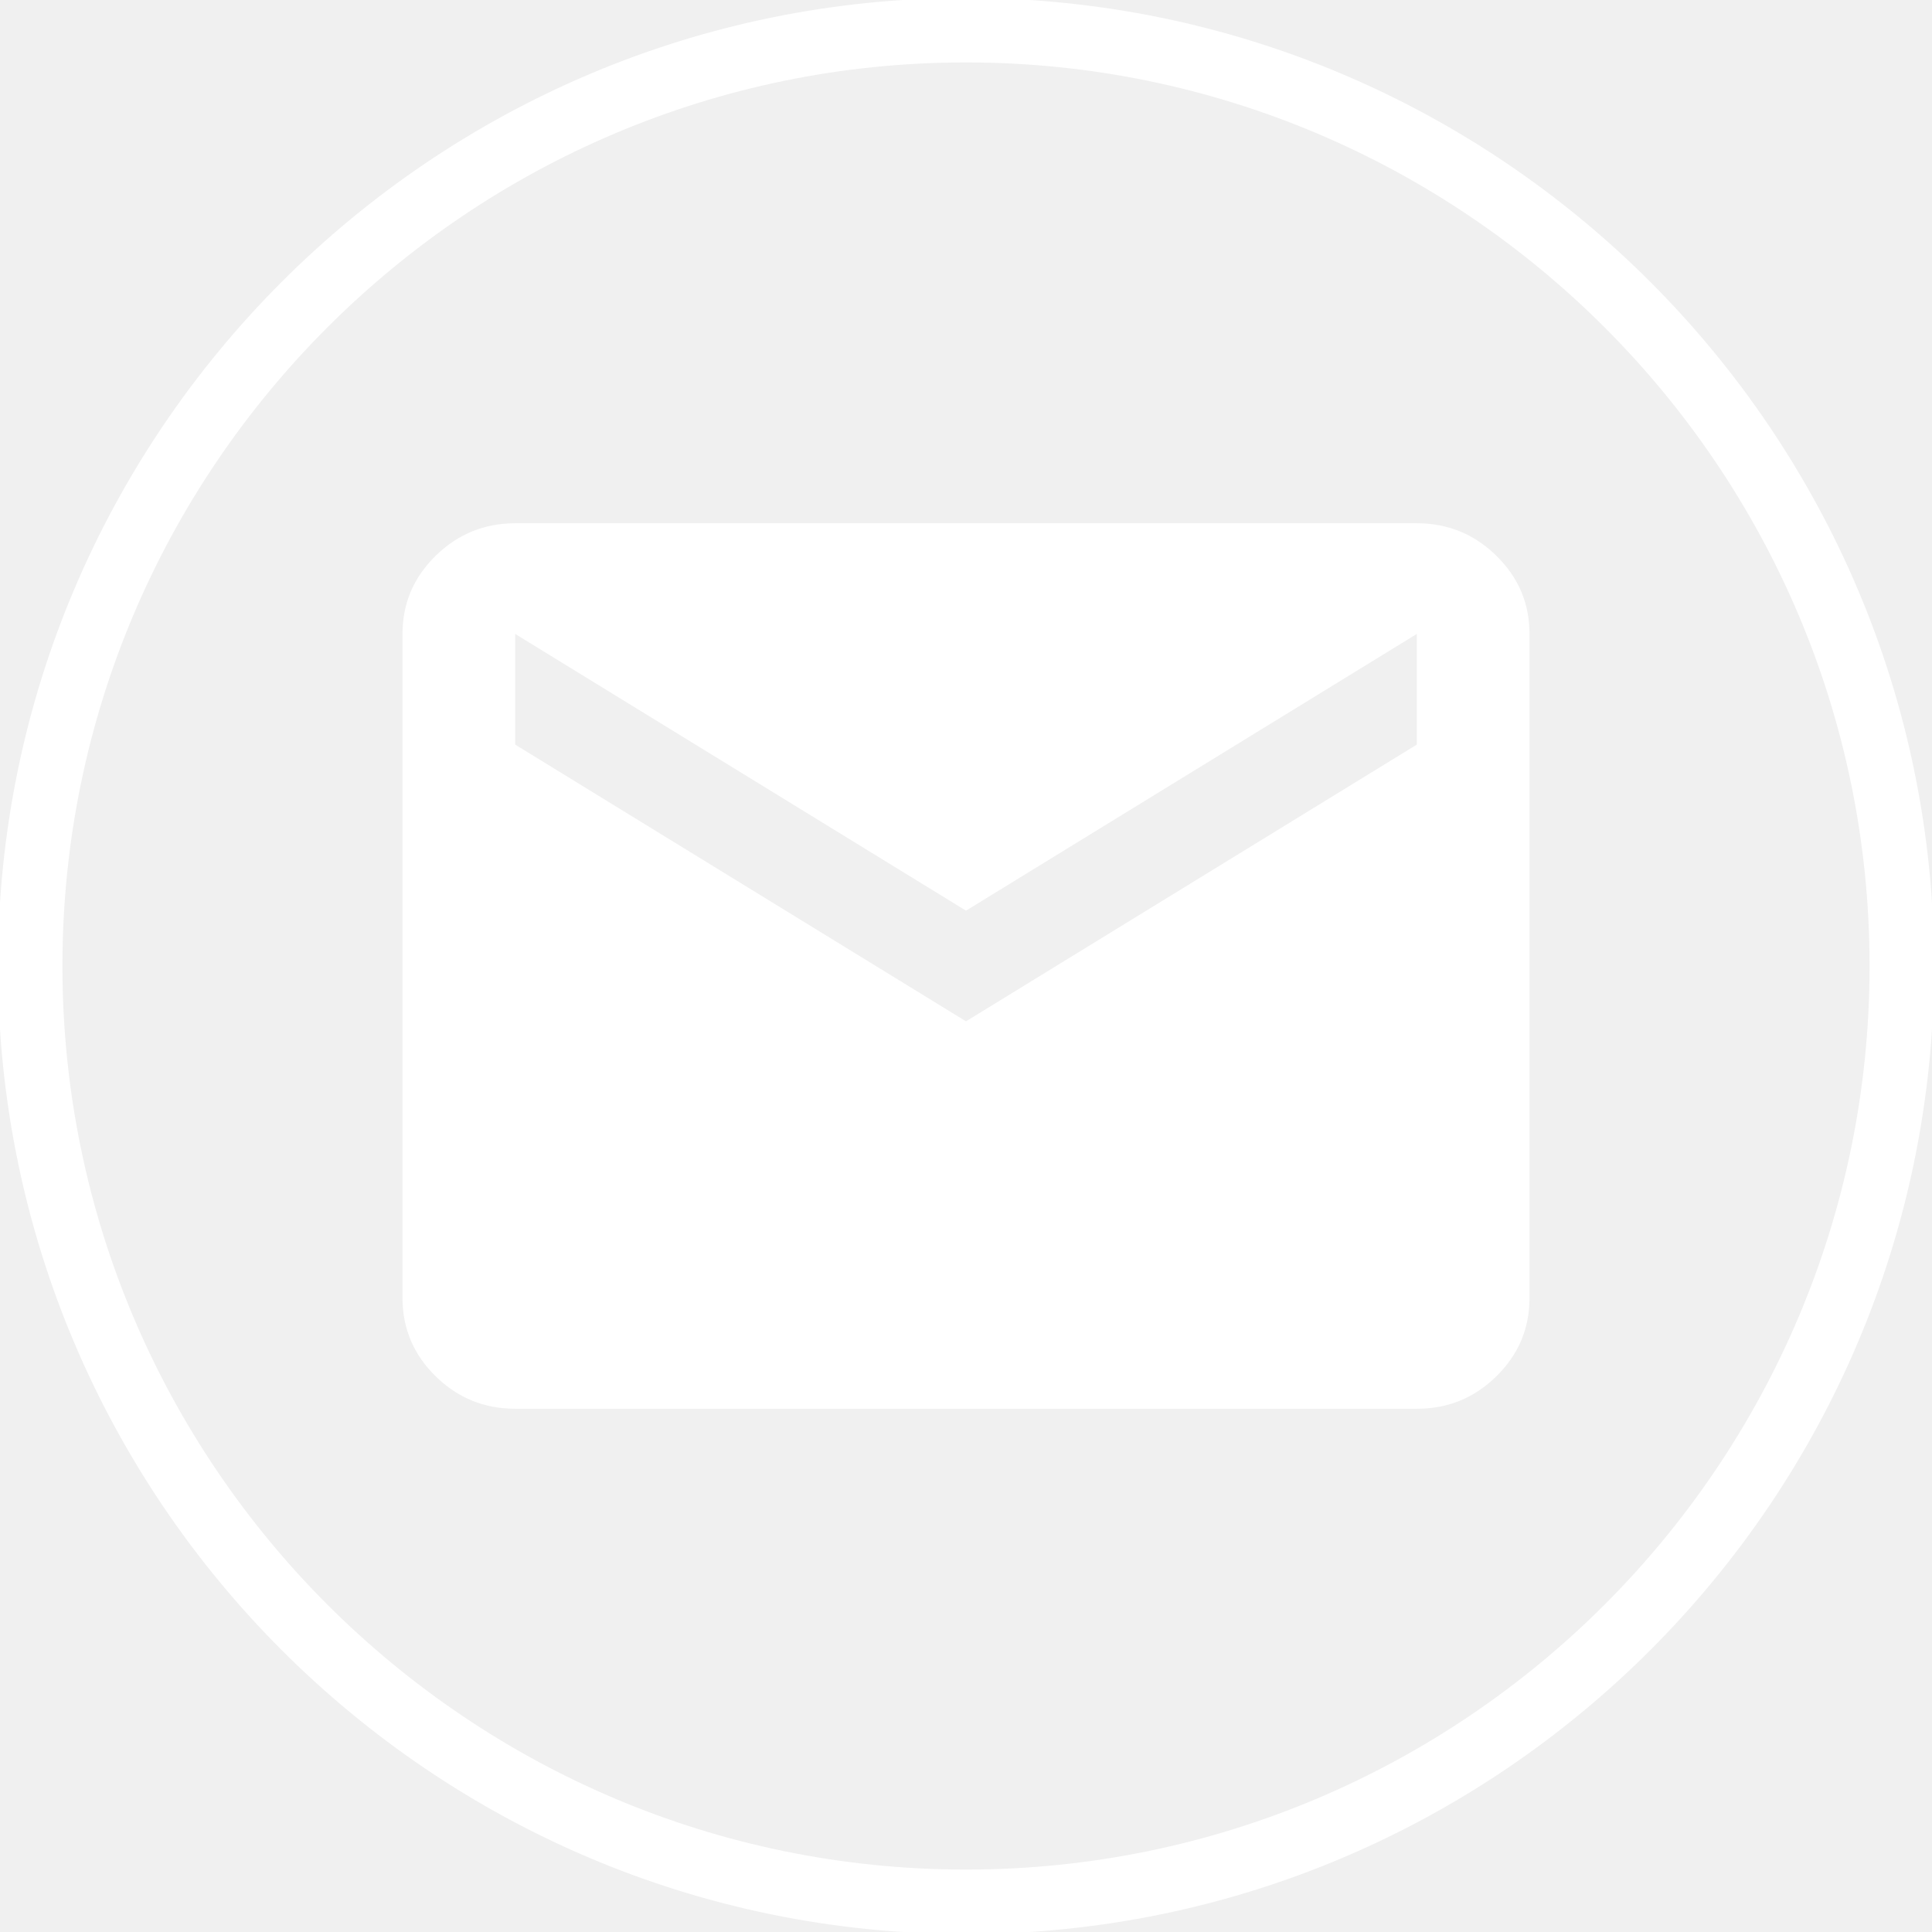
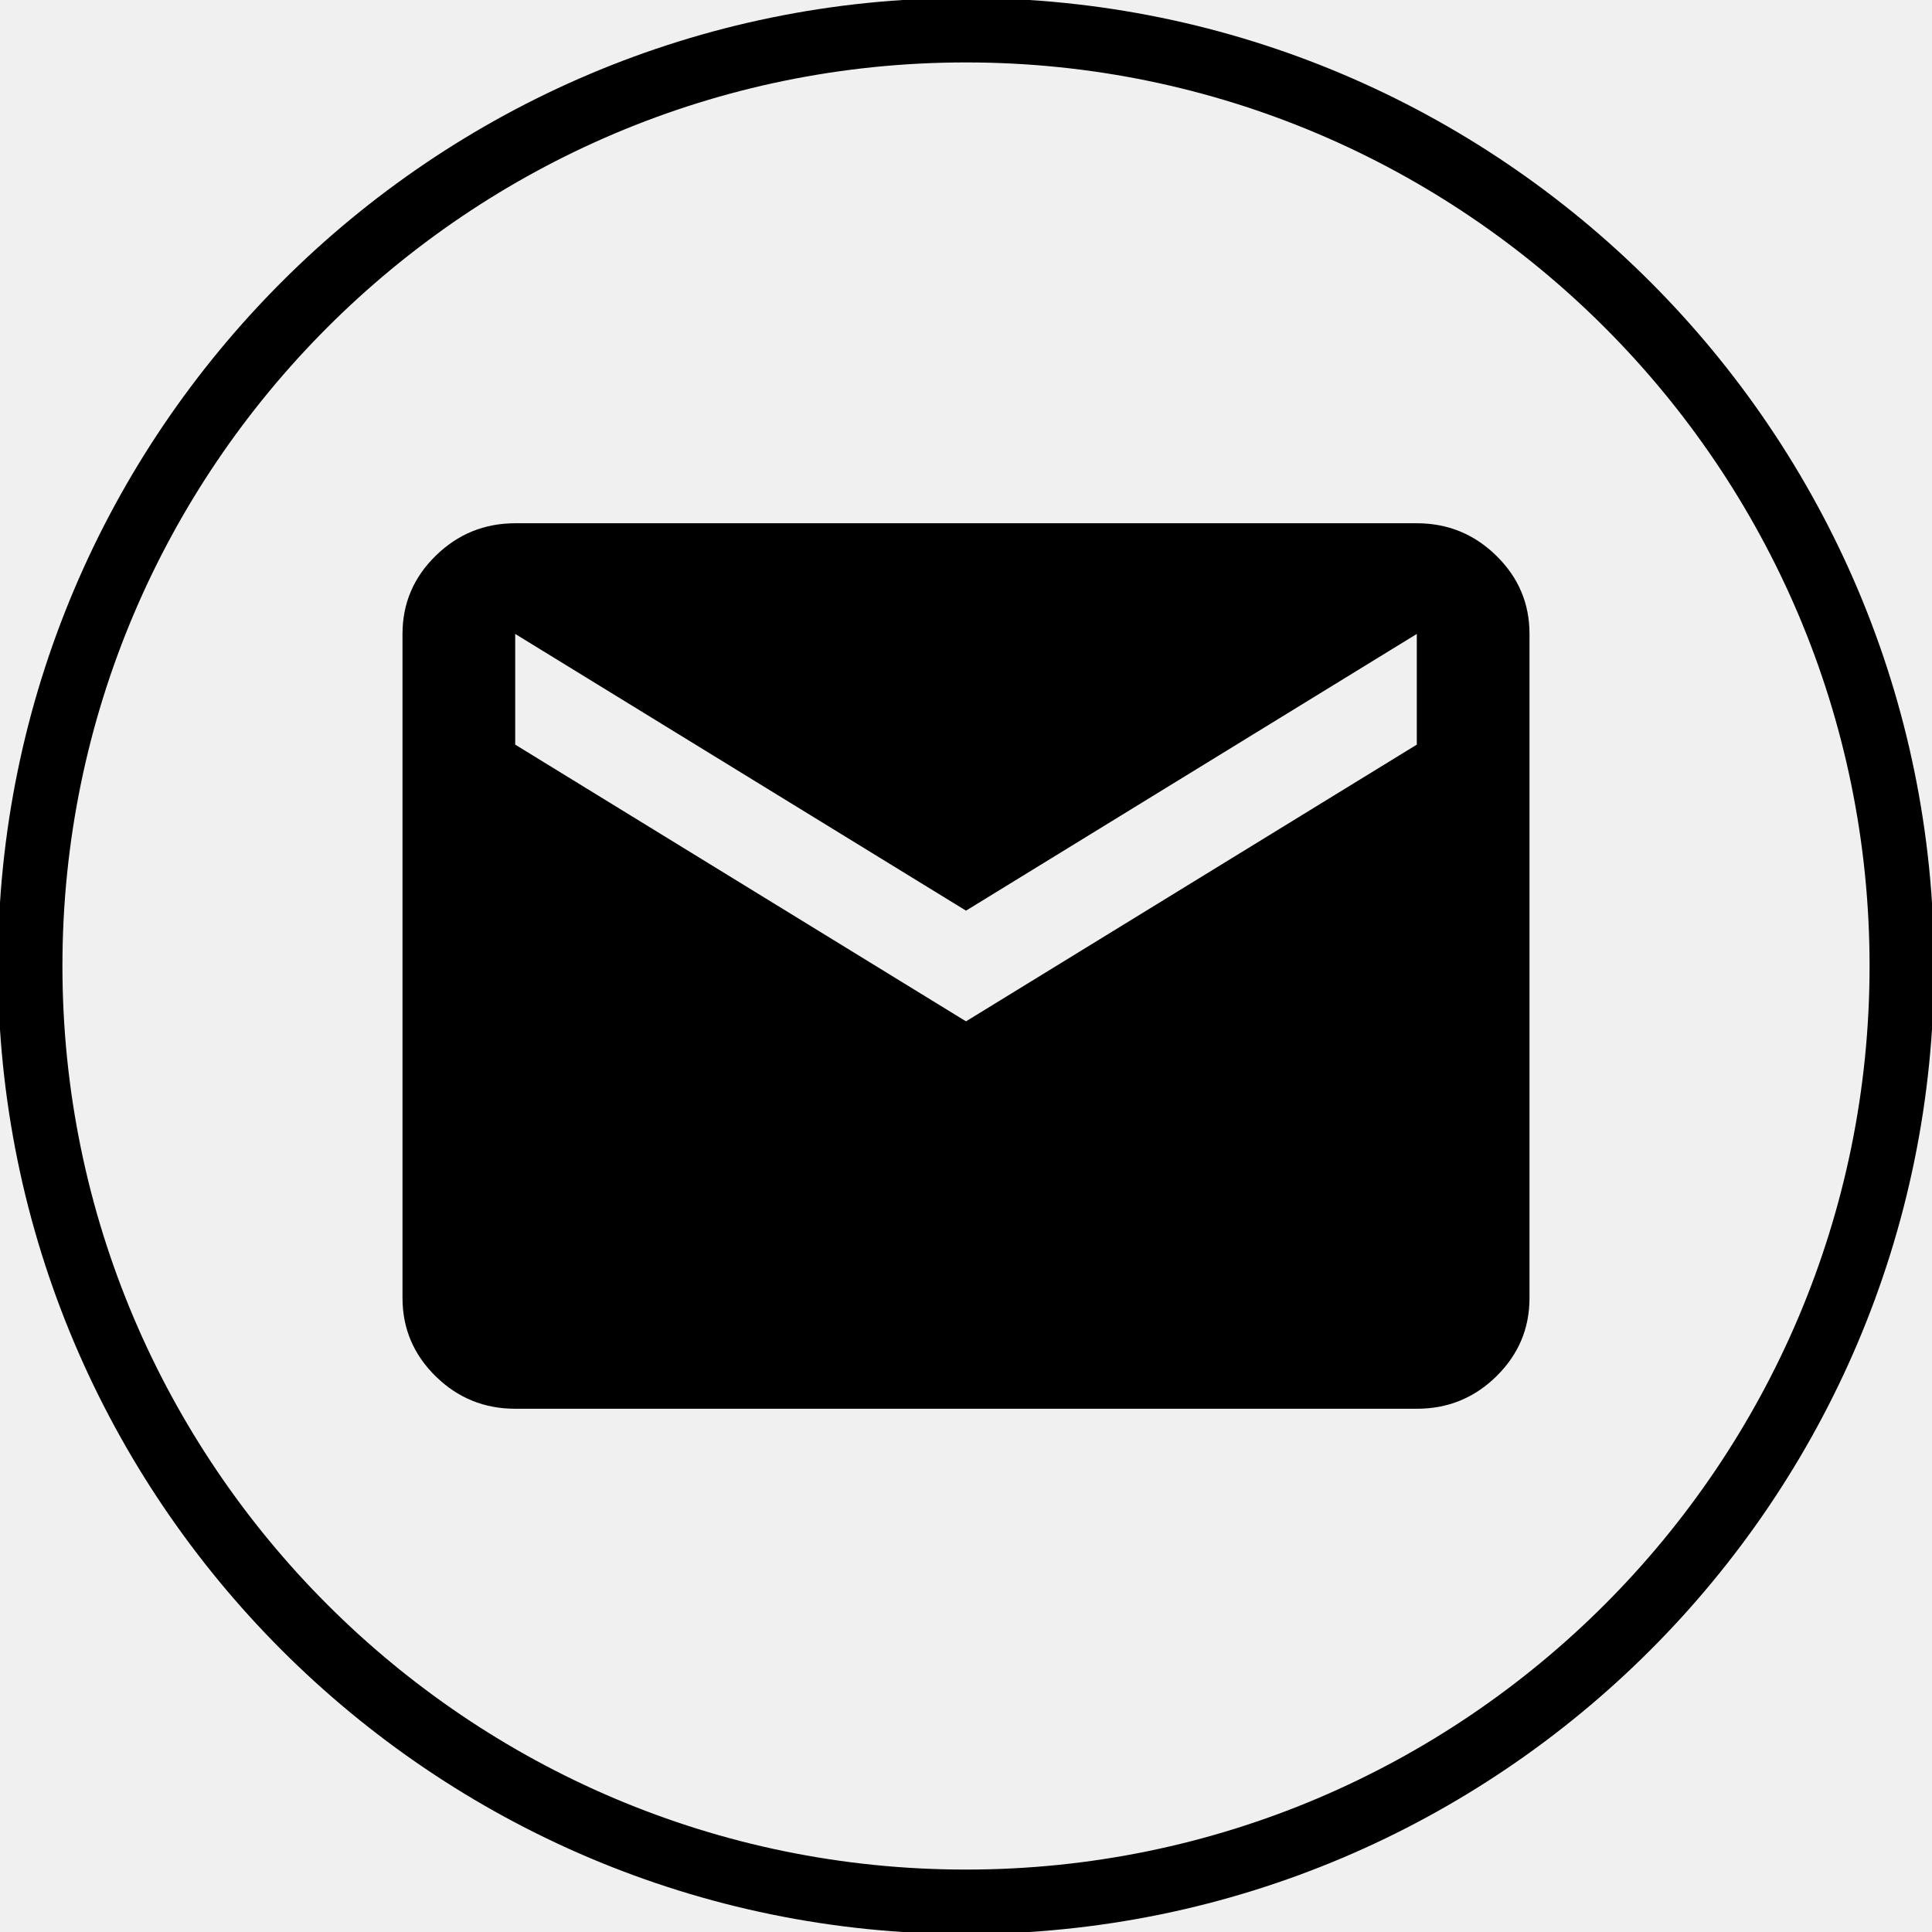
<svg xmlns="http://www.w3.org/2000/svg" width="48" height="48" viewBox="0 0 48 48" fill="none">
  <g clip-path="url(#clip0_183_68)">
-     <path d="M24 -0.051C10.737 -0.051 -0.051 10.737 -0.051 24C-0.051 37.263 10.737 48.051 24 48.051C37.263 48.051 48.051 37.263 48.051 24C48.051 10.737 37.263 -0.051 24 -0.051ZM24 46.449C11.622 46.449 1.551 36.378 1.551 24C1.551 11.622 11.622 1.551 24 1.551C36.378 1.551 46.449 11.622 46.449 24C46.449 36.378 36.378 46.449 24 46.449Z" fill="white" />
-     <path d="M12.8 35C12.03 35 11.371 34.731 10.823 34.193C10.275 33.655 10.001 33.007 10 32.25V15.75C10 14.994 10.274 14.347 10.823 13.809C11.372 13.27 12.031 13.001 12.8 13H35.2C35.97 13 36.629 13.27 37.178 13.809C37.727 14.348 38.001 14.995 38 15.75V32.25C38 33.006 37.726 33.654 37.178 34.193C36.63 34.732 35.971 35.001 35.2 35H12.8ZM24 25.375L35.2 18.5V15.75L24 22.625L12.8 15.75V18.5L24 25.375Z" fill="white" />
+     <path d="M24 -0.051C10.737 -0.051 -0.051 10.737 -0.051 24C-0.051 37.263 10.737 48.051 24 48.051C37.263 48.051 48.051 37.263 48.051 24C48.051 10.737 37.263 -0.051 24 -0.051ZM24 46.449C11.622 46.449 1.551 36.378 1.551 24C1.551 11.622 11.622 1.551 24 1.551C36.378 1.551 46.449 11.622 46.449 24C46.449 36.378 36.378 46.449 24 46.449Z" fill="black" />
+     <path d="M12.8 35C12.03 35 11.371 34.731 10.823 34.193C10.275 33.655 10.001 33.007 10 32.25V15.75C10 14.994 10.274 14.347 10.823 13.809C11.372 13.27 12.031 13.001 12.8 13H35.2C35.97 13 36.629 13.27 37.178 13.809C37.727 14.348 38.001 14.995 38 15.75V32.25C38 33.006 37.726 33.654 37.178 34.193C36.63 34.732 35.971 35.001 35.2 35H12.8ZM24 25.375L35.2 18.5V15.75L24 22.625L12.8 15.75V18.5L24 25.375Z" fill="black" />
  </g>
  <defs>
    <clipPath id="clip0_183_68">
      <rect width="48" height="48" fill="white" />
    </clipPath>
  </defs>
</svg>
